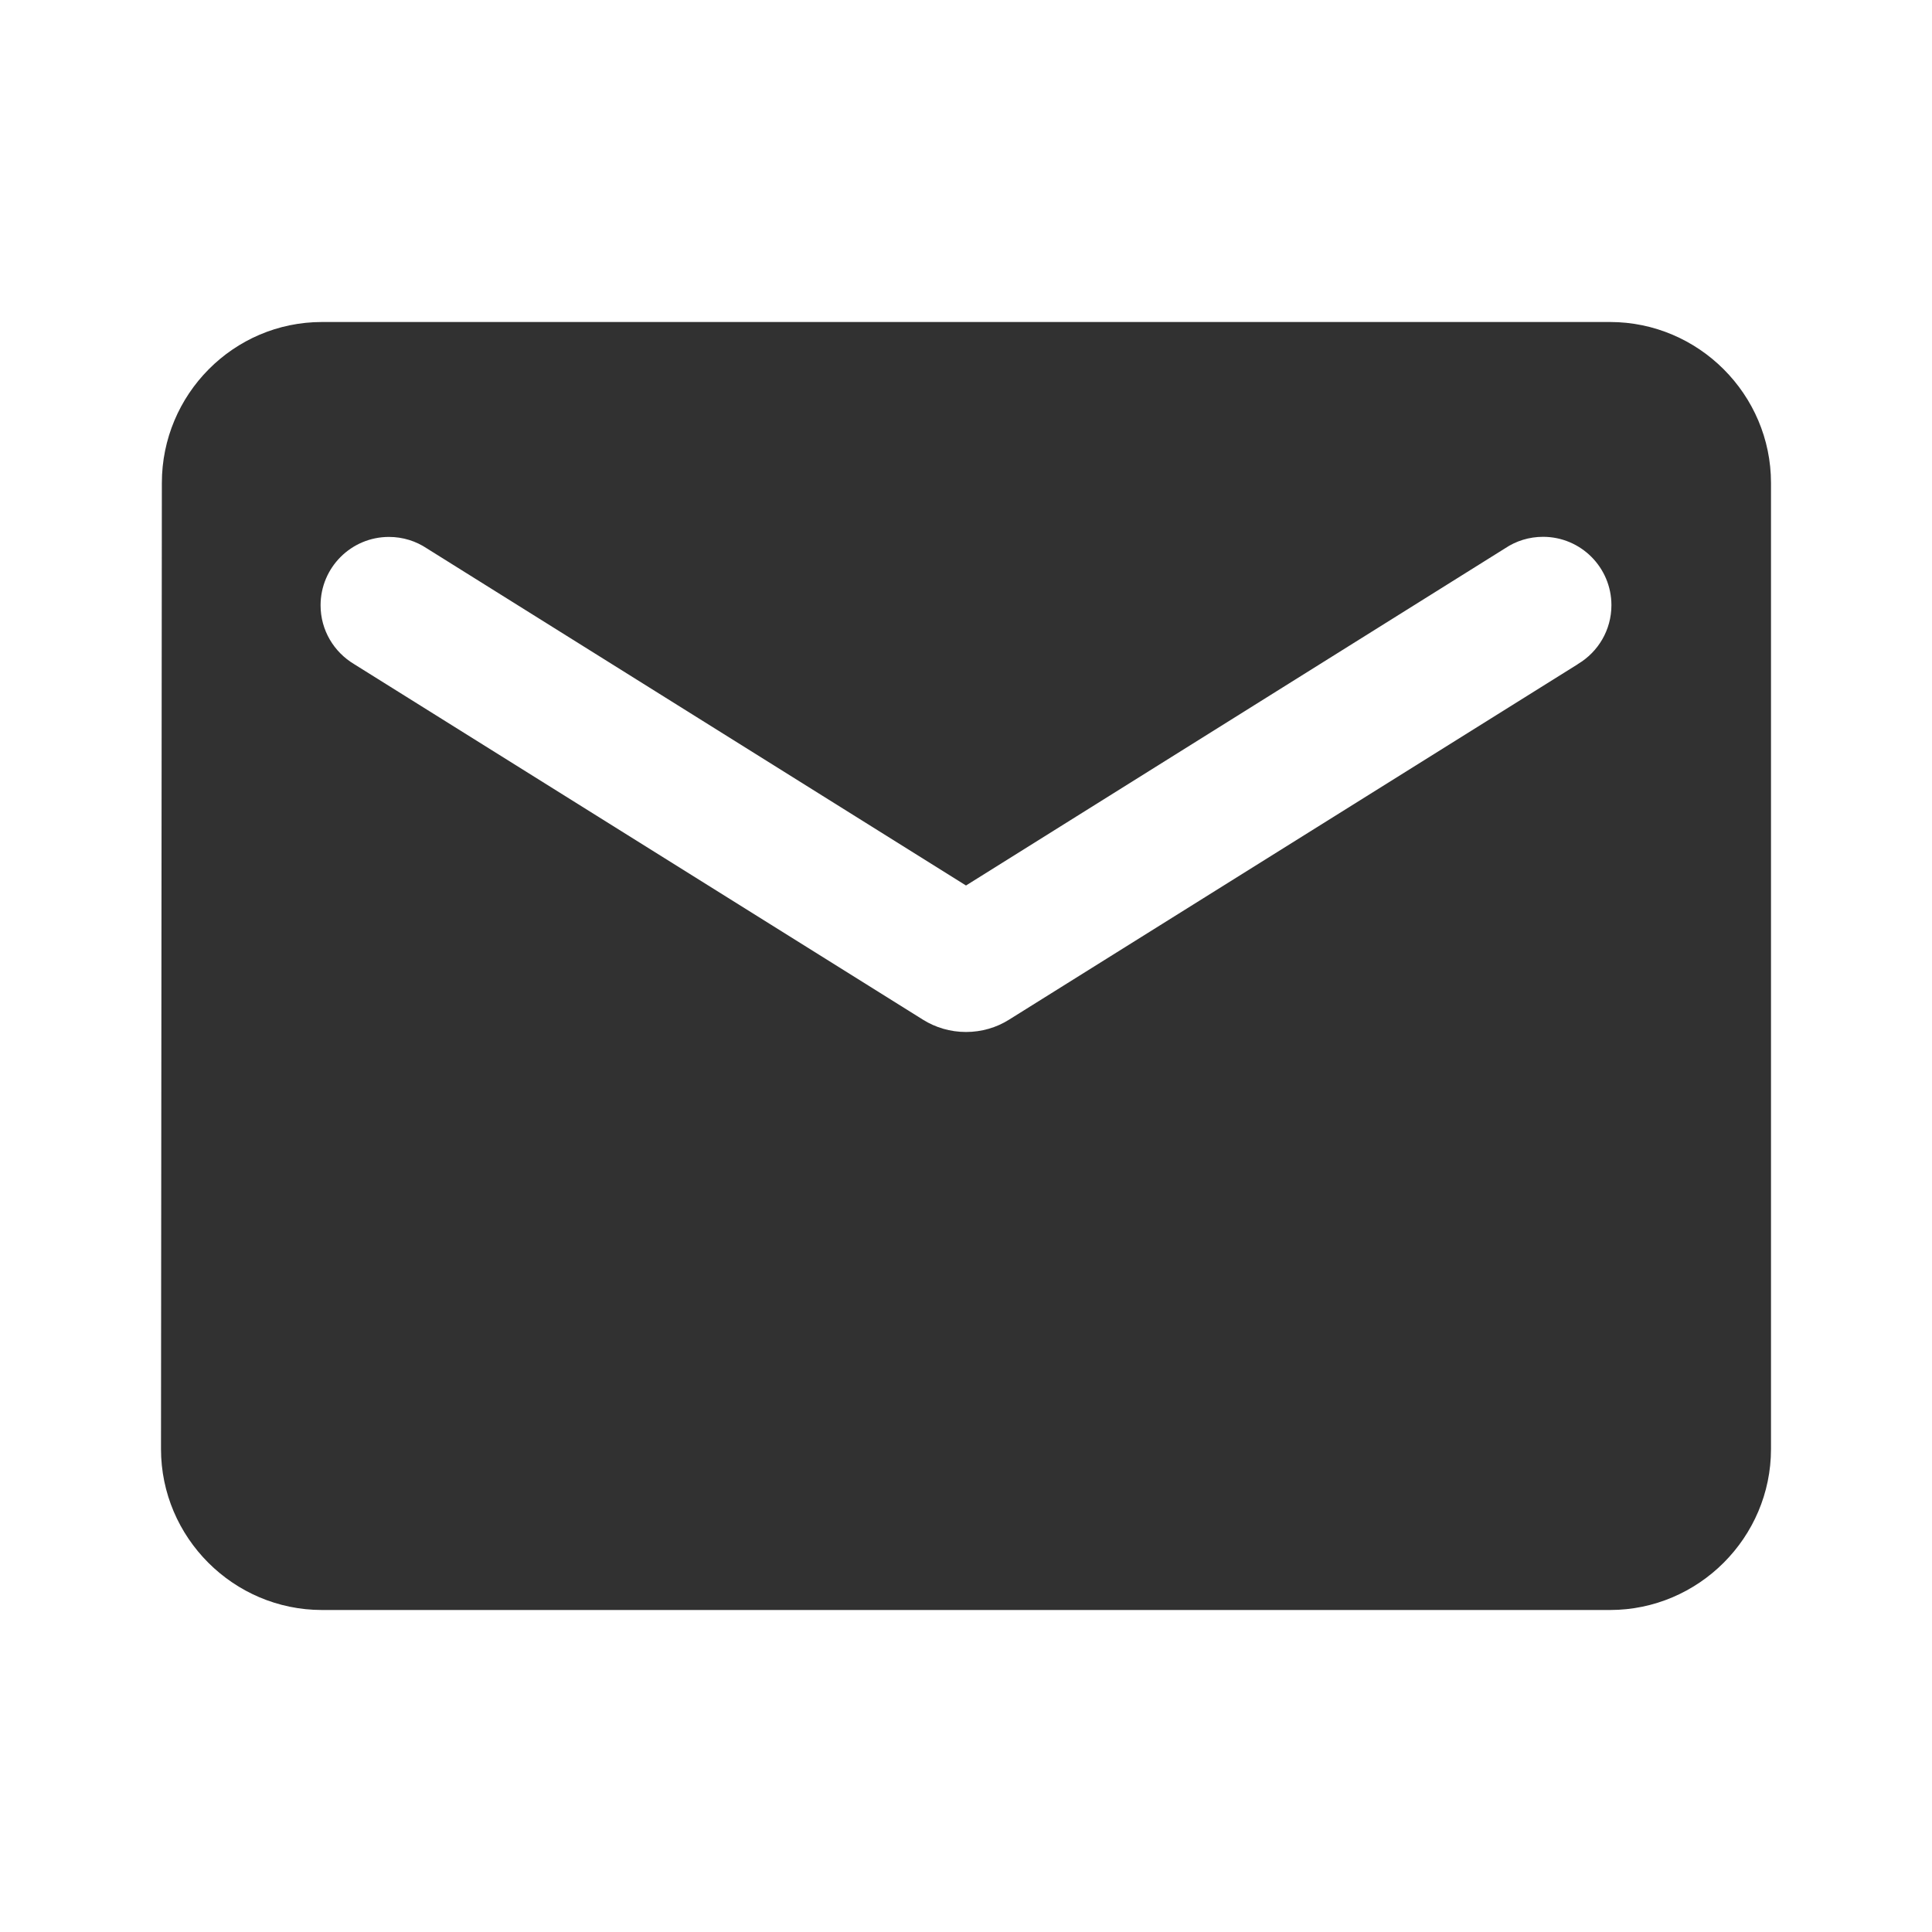
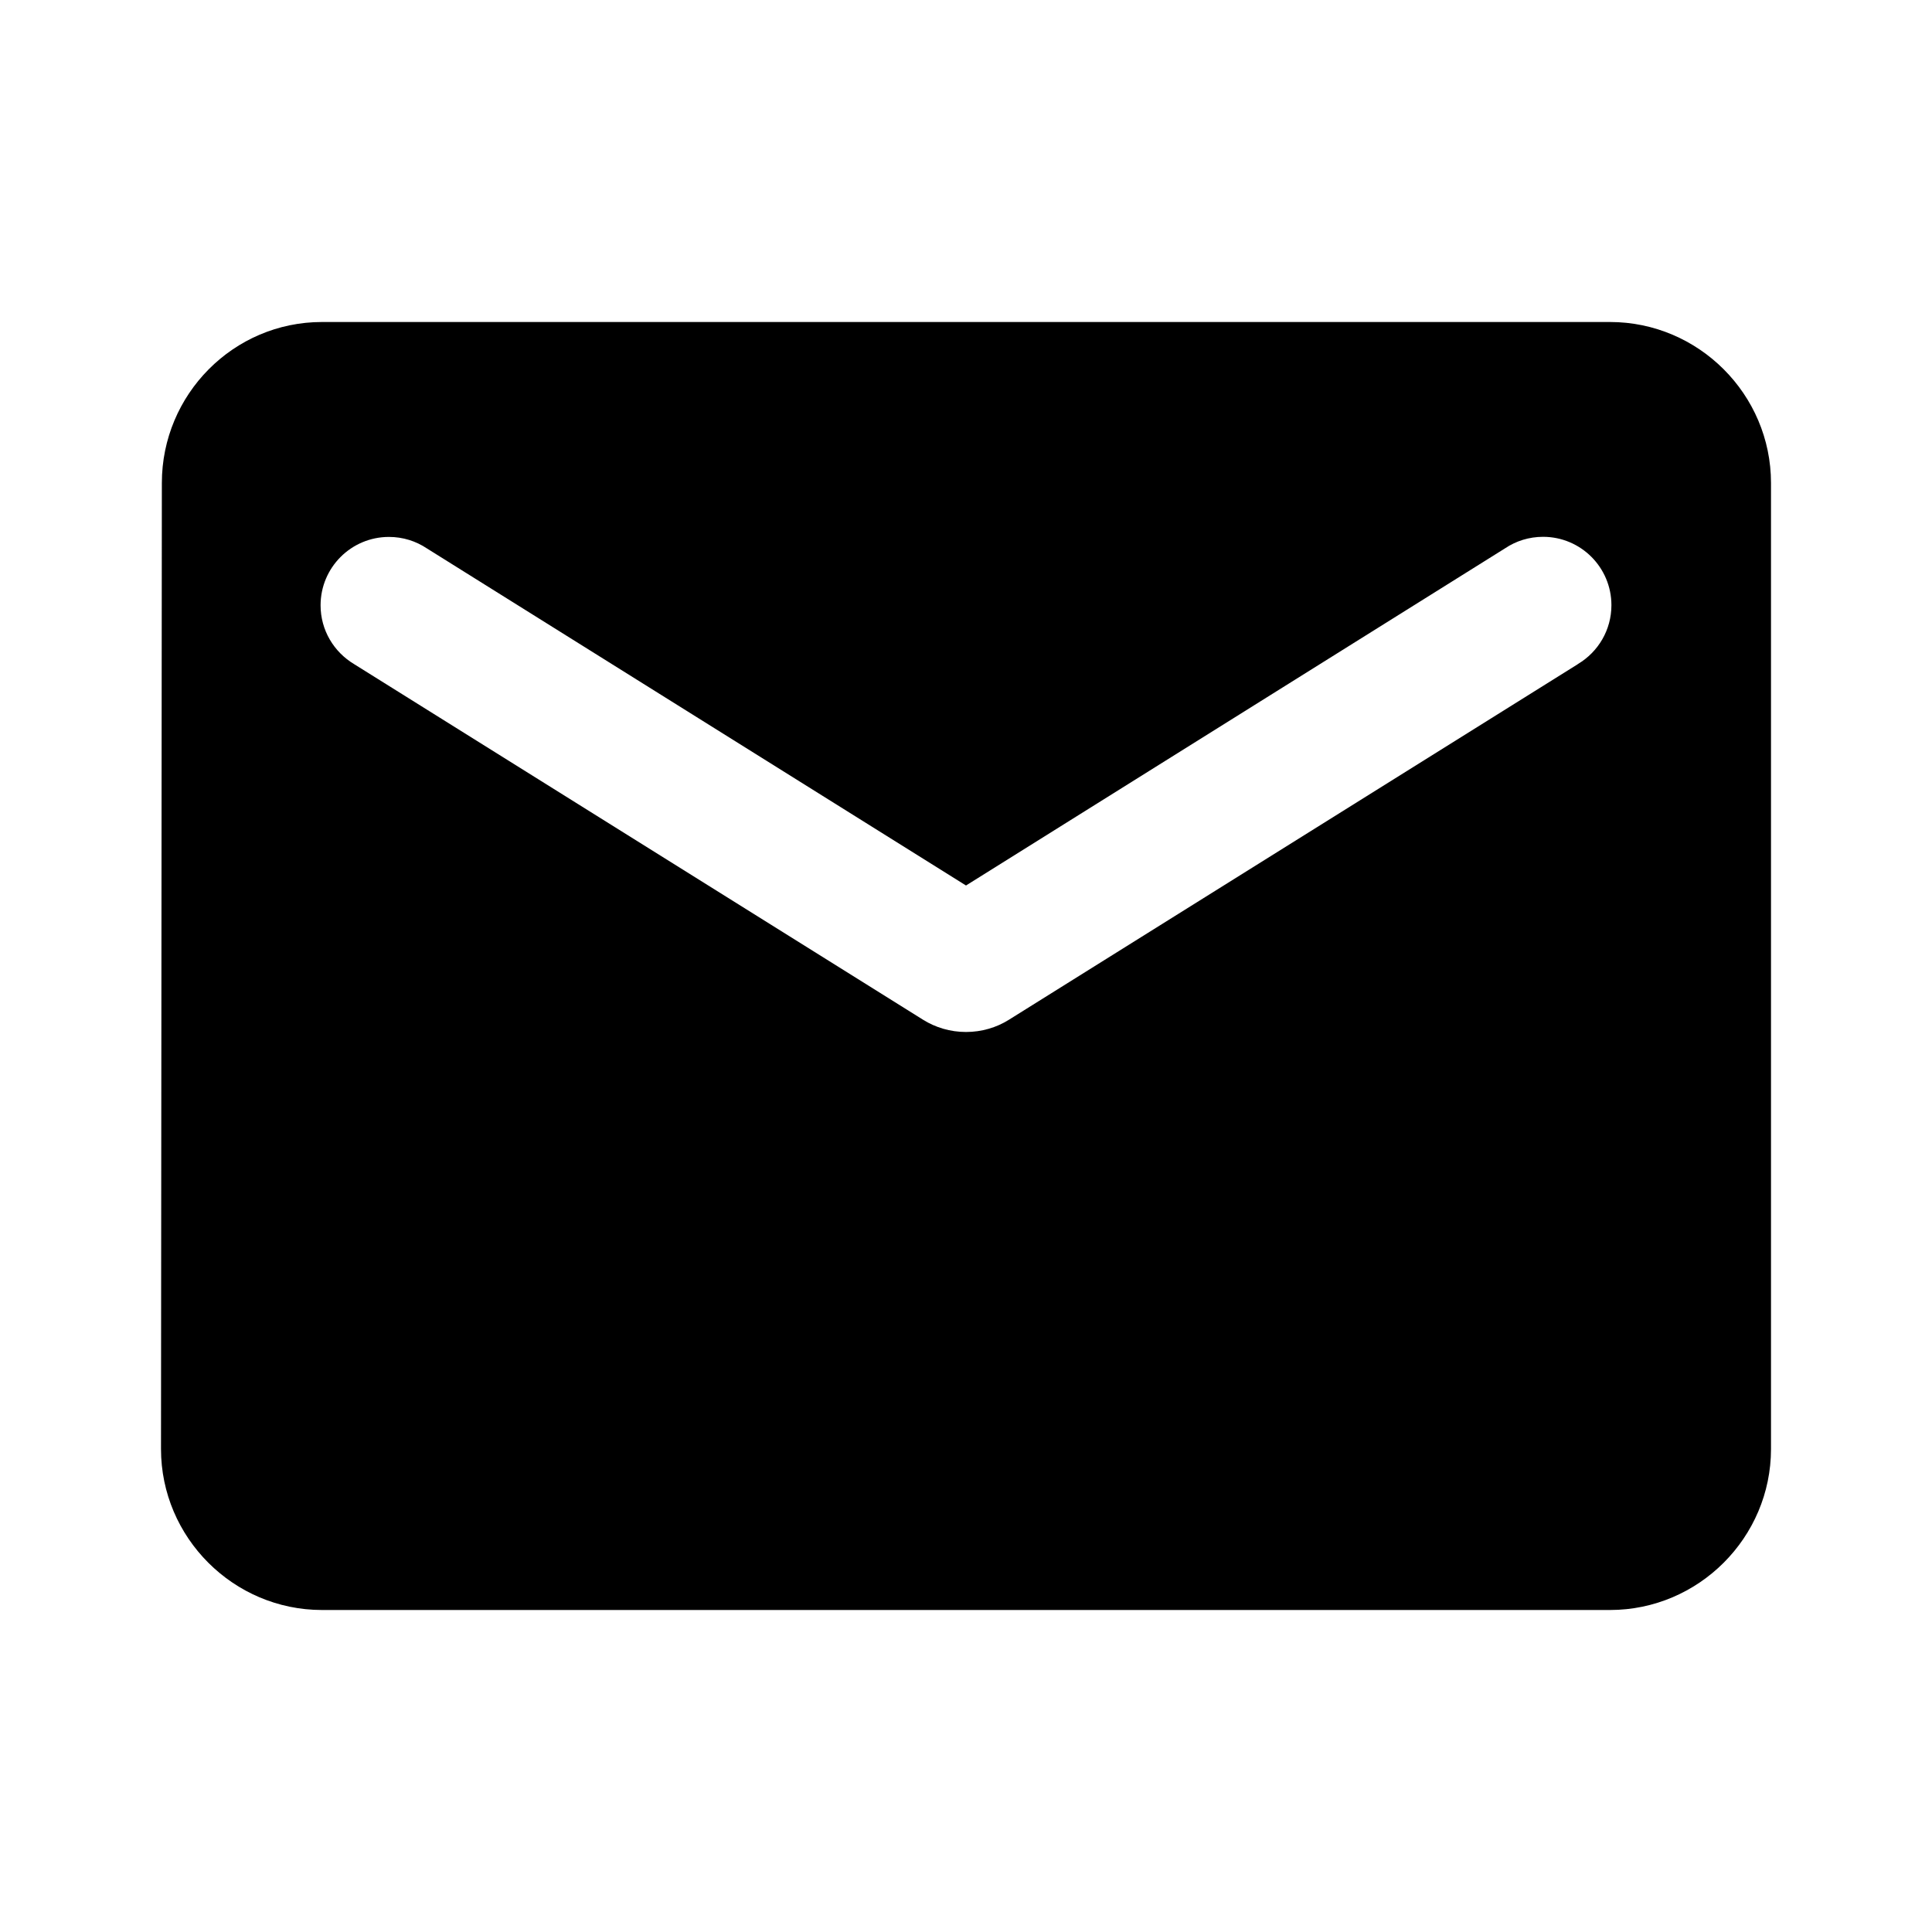
<svg xmlns="http://www.w3.org/2000/svg" version="1.1" width="1024" height="1024" viewBox="0 0 1024 1024">
  <g id="icomoon-ignore">
</g>
-   <path fill="#313131" d="M853.333 170.667h-682.667c-46.933 0-84.878 38.4-84.878 85.333l-0.455 512c0 46.933 38.4 85.333 85.333 85.333h682.667c46.933 0 85.333-38.4 85.333-85.333v-512c0-46.933-38.4-85.333-85.333-85.333zM836.267 352.028l-301.625 188.53c-6.44 4.025-14.262 6.413-22.642 6.413s-16.202-2.387-22.824-6.518l0.182 0.106-301.625-188.53c-10.74-6.421-17.82-17.988-17.82-31.209 0-20.014 16.224-36.238 36.238-36.238 7.441 0 14.359 2.243 20.114 6.090l-0.132-0.083 285.867 178.745 285.867-178.802c5.623-3.764 12.541-6.007 19.982-6.007 20.014 0 36.238 16.224 36.238 36.238 0 13.221-7.080 24.788-17.655 31.117l-0.165 0.092z" />
+   <path d="M853.333 170.667h-682.667c-46.933 0-84.878 38.4-84.878 85.333l-0.455 512c0 46.933 38.4 85.333 85.333 85.333h682.667c46.933 0 85.333-38.4 85.333-85.333v-512c0-46.933-38.4-85.333-85.333-85.333zM836.267 352.028l-301.625 188.53c-6.44 4.025-14.262 6.413-22.642 6.413s-16.202-2.387-22.824-6.518l0.182 0.106-301.625-188.53c-10.74-6.421-17.82-17.988-17.82-31.209 0-20.014 16.224-36.238 36.238-36.238 7.441 0 14.359 2.243 20.114 6.090l-0.132-0.083 285.867 178.745 285.867-178.802c5.623-3.764 12.541-6.007 19.982-6.007 20.014 0 36.238 16.224 36.238 36.238 0 13.221-7.080 24.788-17.655 31.117l-0.165 0.092z" />
</svg>
